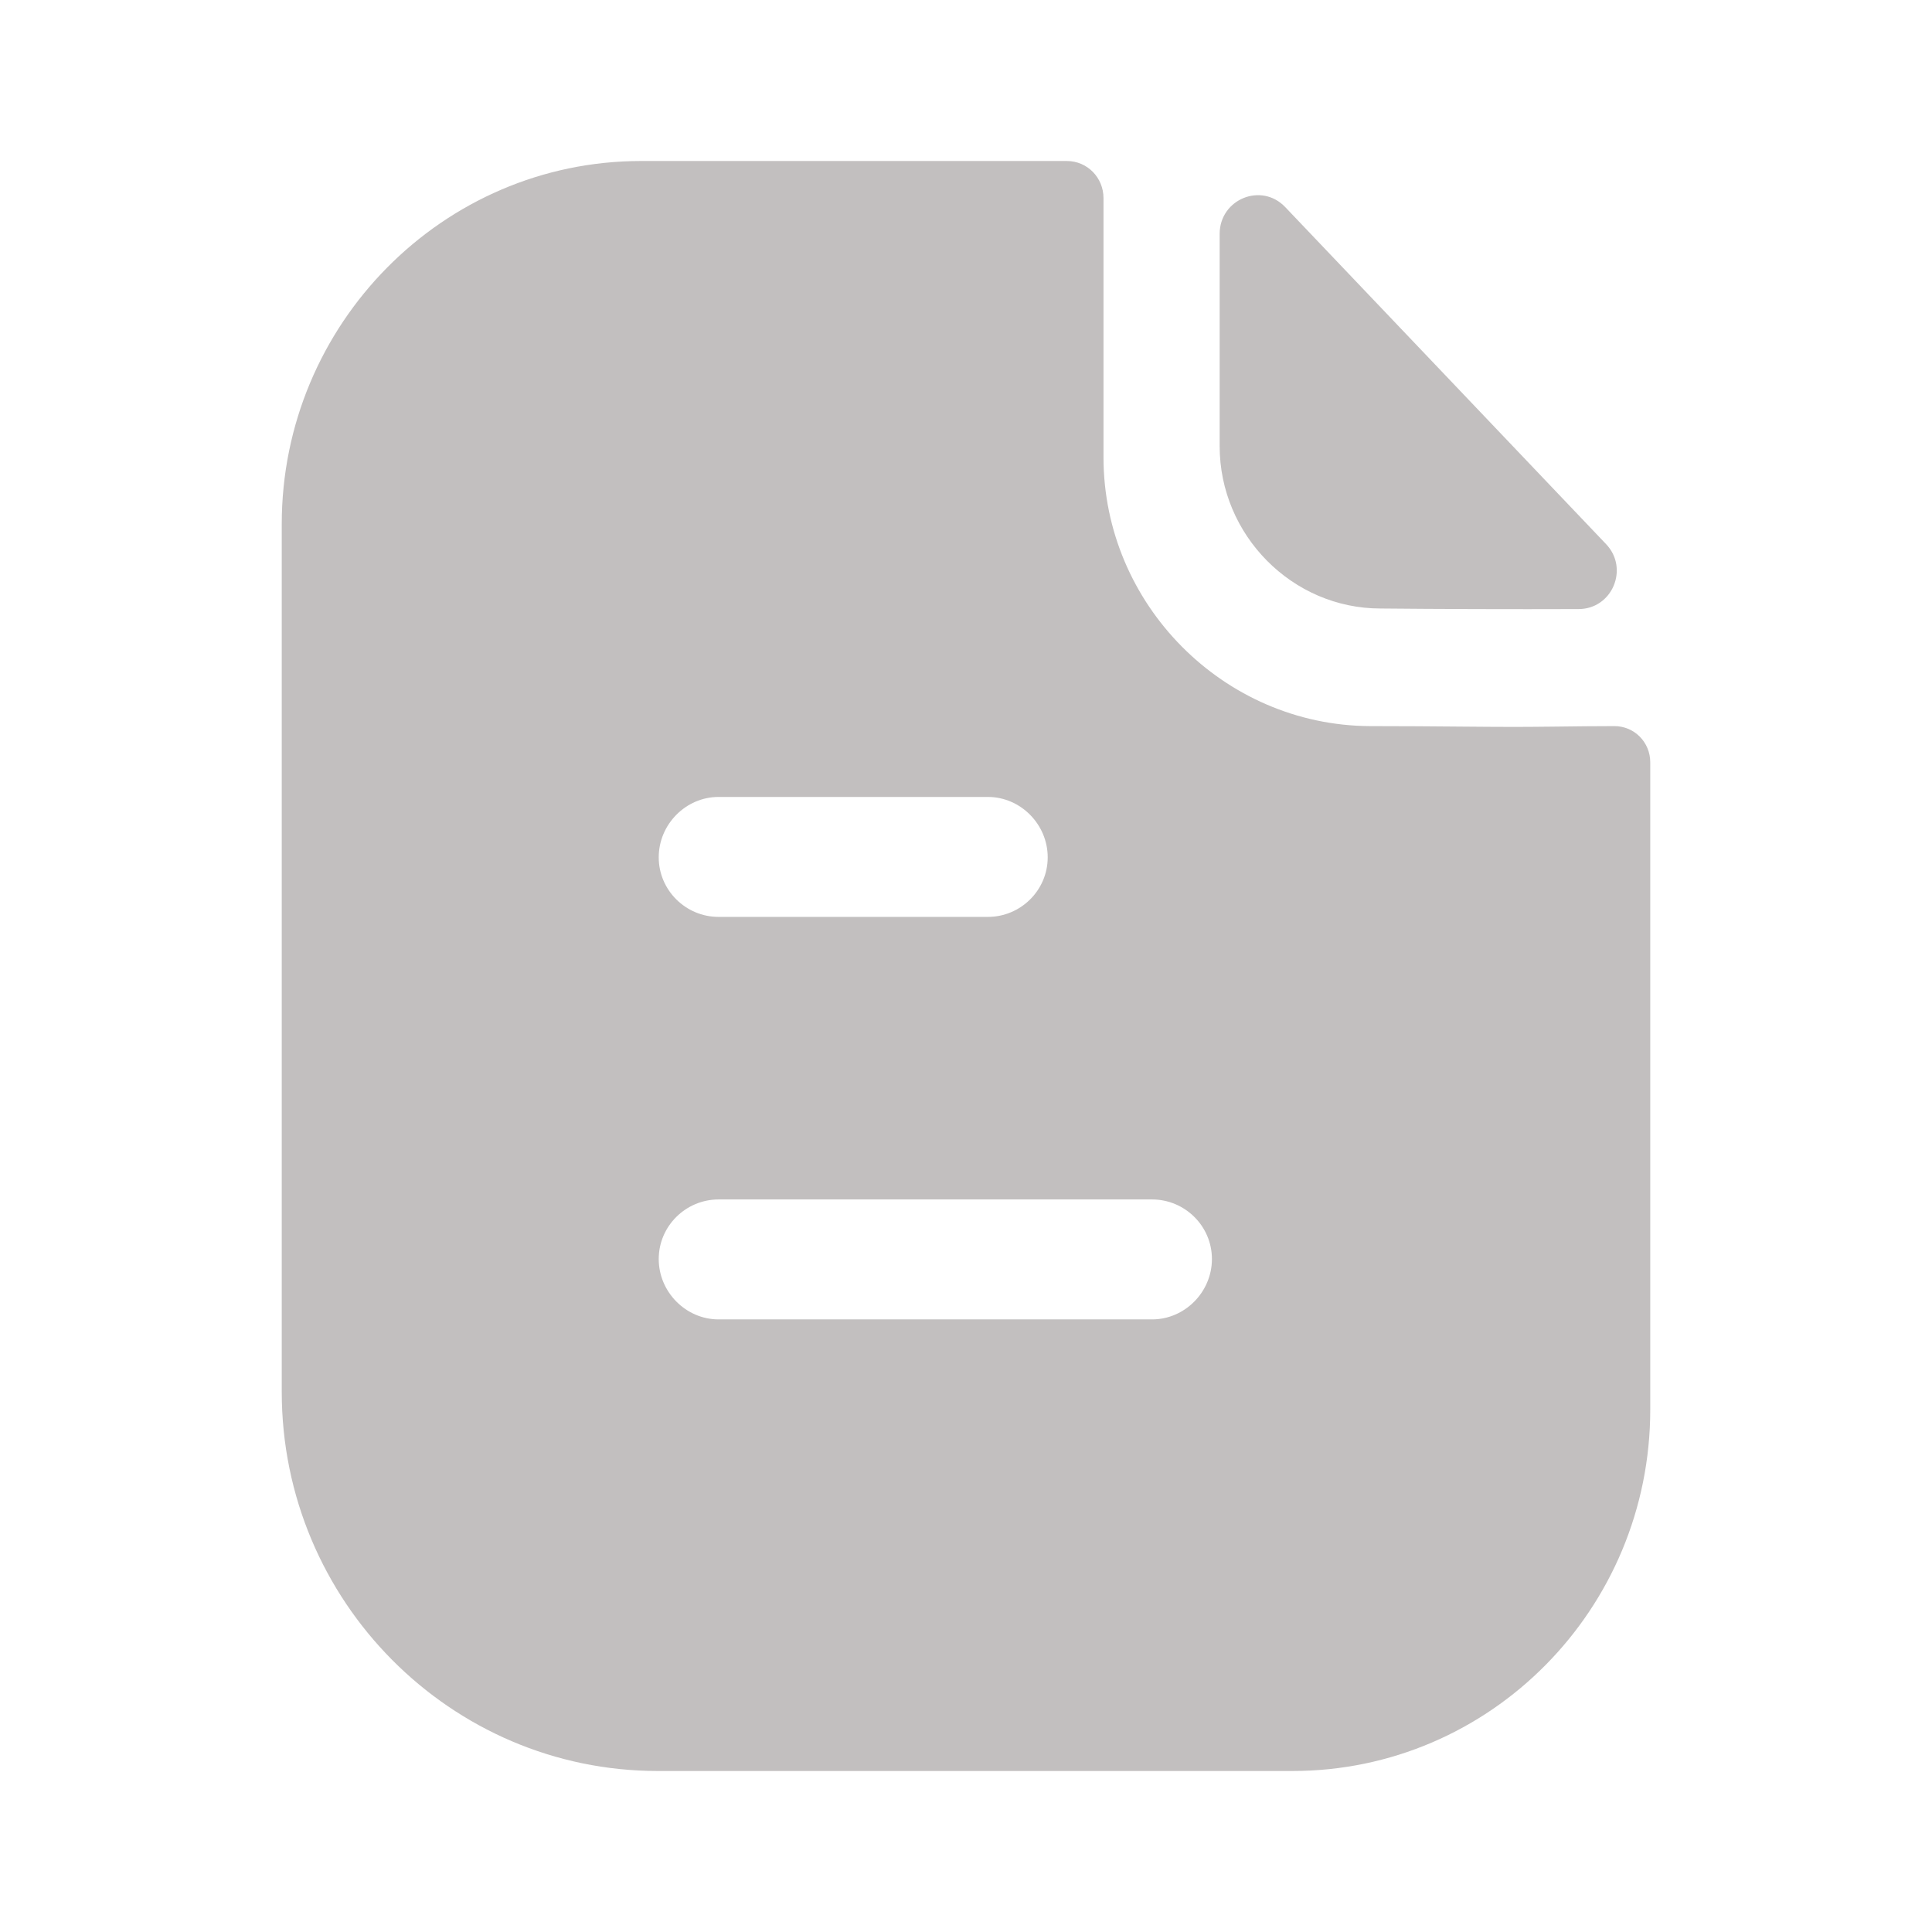
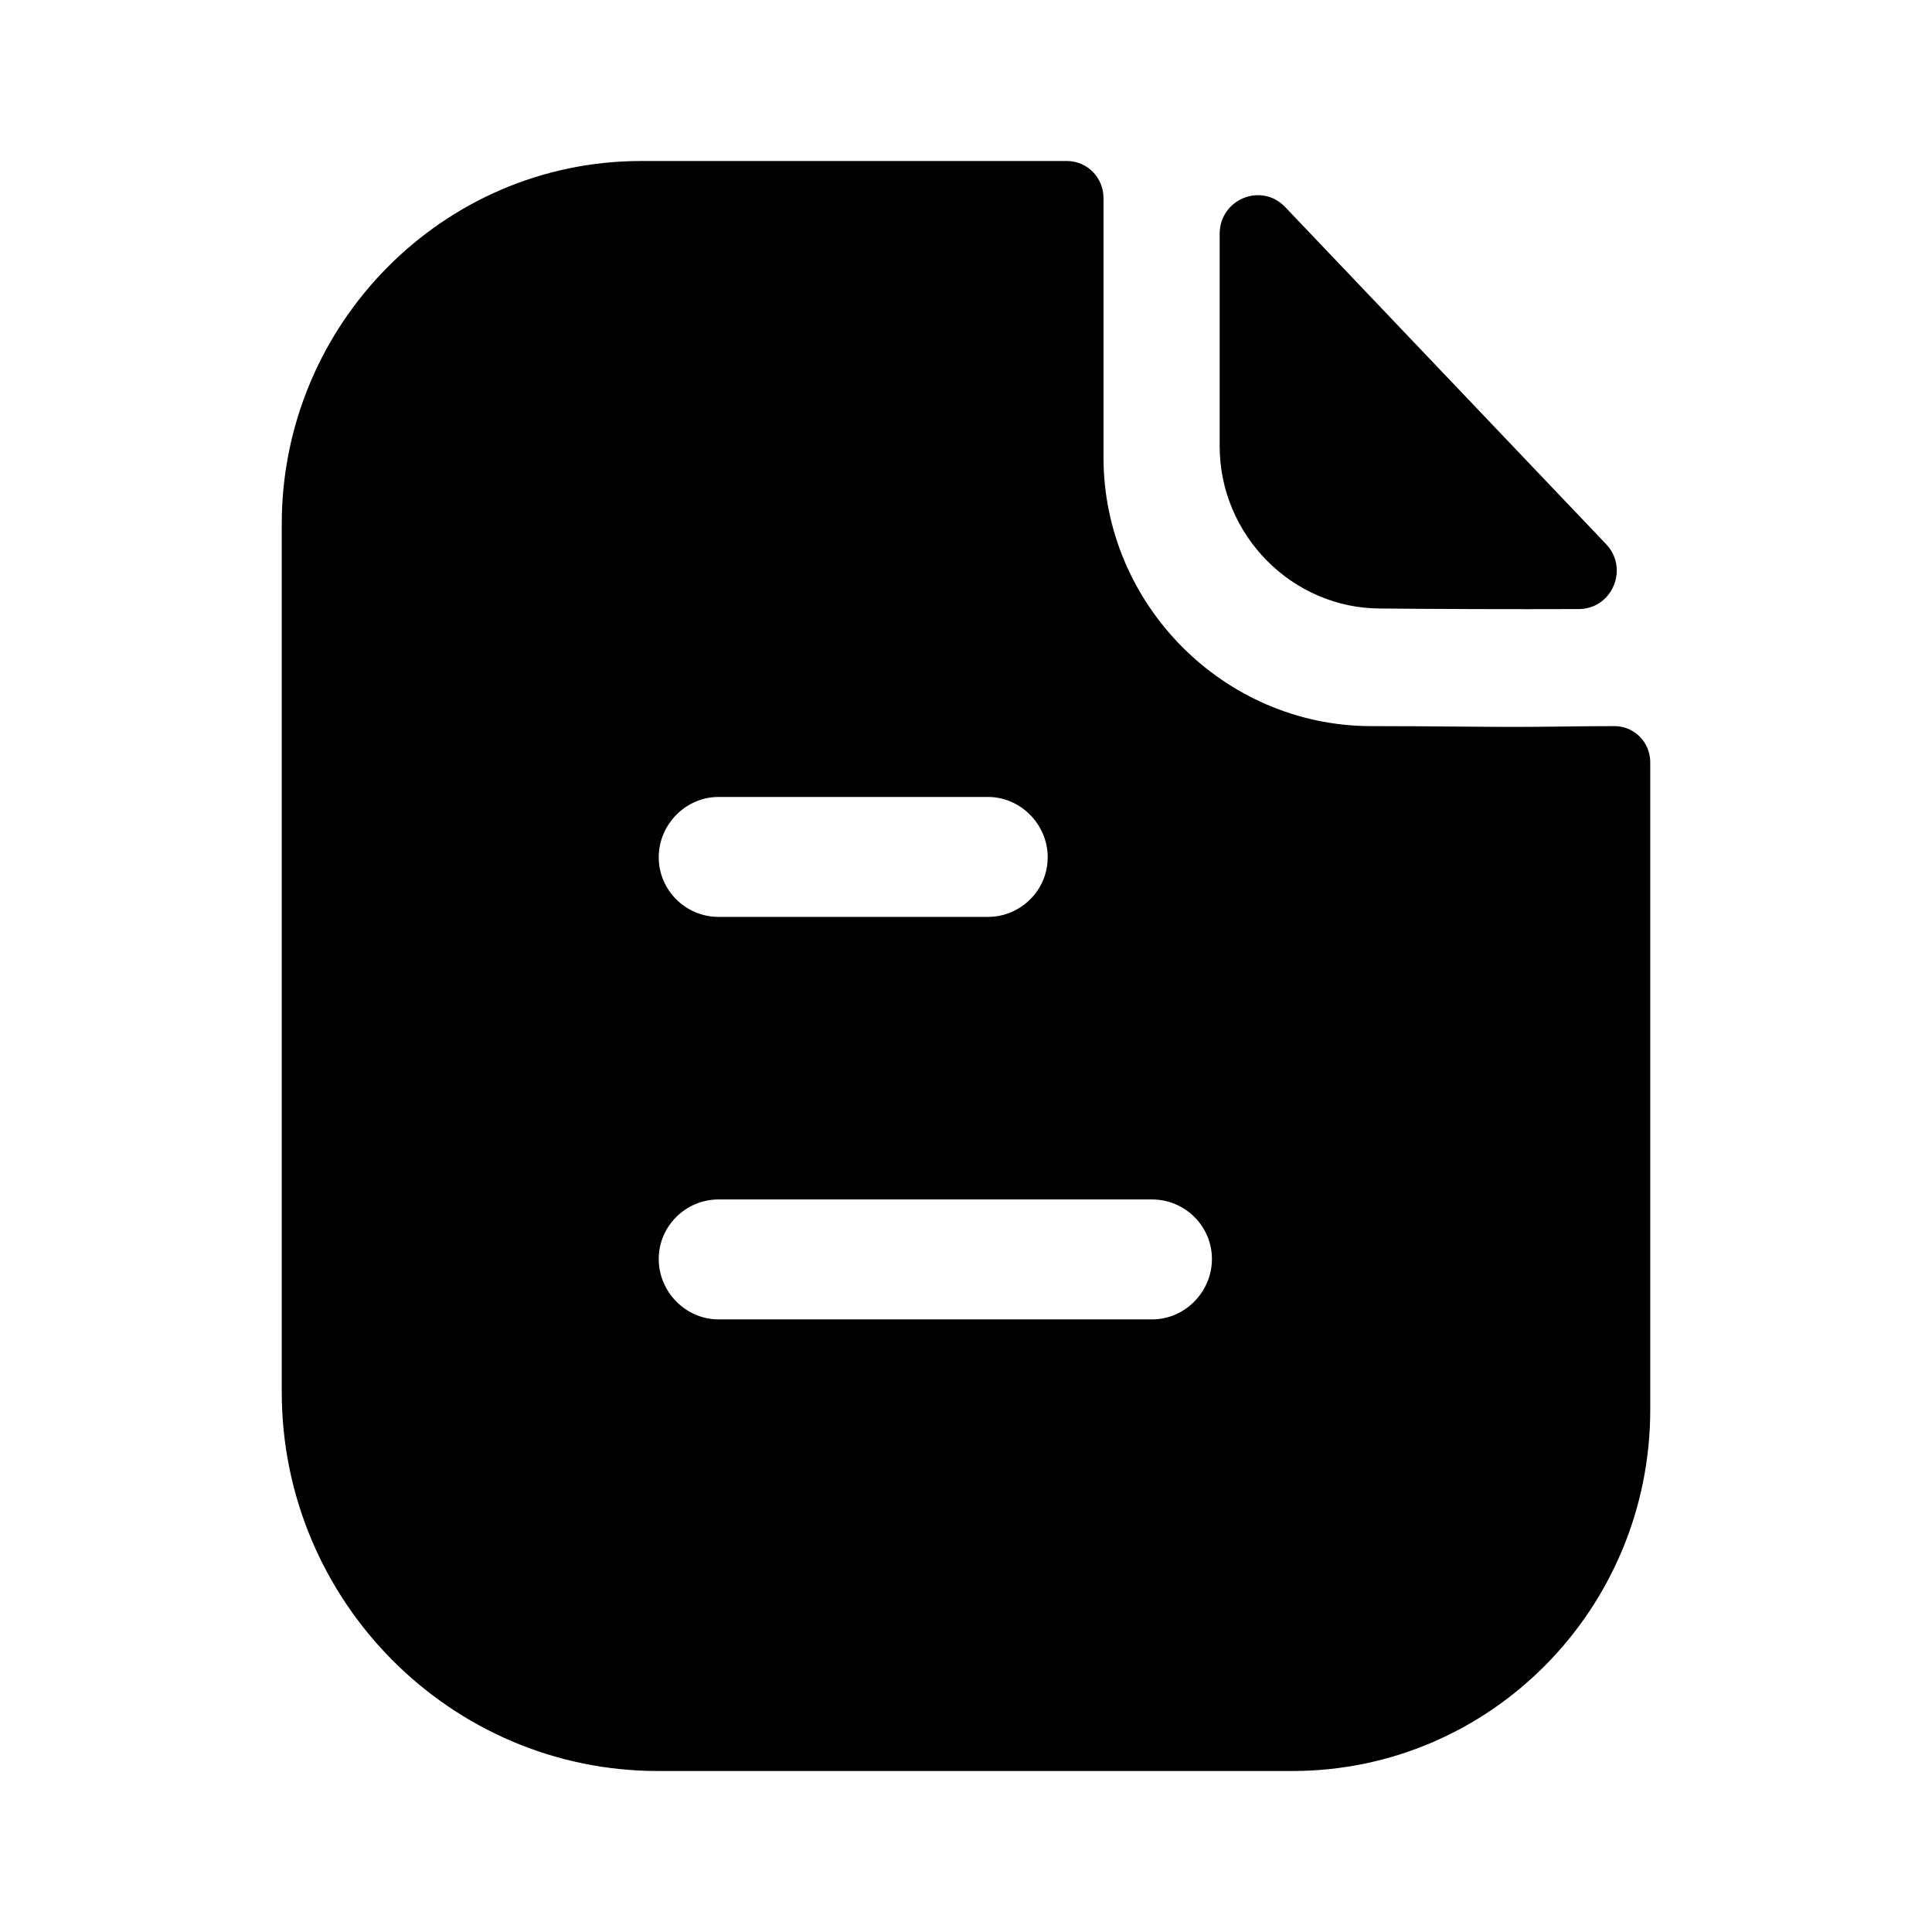
<svg xmlns="http://www.w3.org/2000/svg" width="24" height="24" viewBox="0 0 24 24" fill="none">
-   <path fill-rule="evenodd" clip-rule="evenodd" d="M8.926 16.39H14.312C14.718 16.39 15.055 16.05 15.055 15.64C15.055 15.23 14.718 14.9 14.312 14.9H8.926C8.52 14.9 8.183 15.23 8.183 15.64C8.183 16.05 8.52 16.39 8.926 16.39ZM12.272 9.9H8.926C8.52 9.9 8.183 10.24 8.183 10.65C8.183 11.06 8.52 11.39 8.926 11.39H12.272C12.678 11.39 13.015 11.06 13.015 10.65C13.015 10.24 12.678 9.9 12.272 9.9ZM19.338 9.026C19.571 9.023 19.824 9.02 20.055 9.02C20.302 9.02 20.5 9.22 20.5 9.47V17.51C20.5 19.99 18.51 22 16.055 22H8.173C5.599 22 3.5 19.89 3.5 17.29V6.51C3.5 4.03 5.5 2 7.965 2H13.252C13.51 2 13.708 2.21 13.708 2.46V5.68C13.708 7.51 15.203 9.01 17.015 9.02C17.438 9.02 17.811 9.023 18.138 9.026C18.392 9.028 18.617 9.03 18.817 9.03C18.958 9.03 19.14 9.028 19.338 9.026ZM19.611 7.566C18.797 7.569 17.838 7.566 17.148 7.559C16.053 7.559 15.151 6.648 15.151 5.542V2.906C15.151 2.475 15.668 2.261 15.965 2.572C16.5 3.135 17.237 3.908 17.97 4.678C18.701 5.446 19.429 6.211 19.951 6.759C20.24 7.062 20.028 7.565 19.611 7.566Z" fill="#C2BFBF" />
+   <path fill-rule="evenodd" clip-rule="evenodd" d="M8.926 16.39H14.312C14.718 16.39 15.055 16.05 15.055 15.64C15.055 15.23 14.718 14.9 14.312 14.9H8.926C8.52 14.9 8.183 15.23 8.183 15.64C8.183 16.05 8.52 16.39 8.926 16.39ZM12.272 9.9H8.926C8.52 9.9 8.183 10.24 8.183 10.65C8.183 11.06 8.52 11.39 8.926 11.39H12.272C12.678 11.39 13.015 11.06 13.015 10.65C13.015 10.24 12.678 9.9 12.272 9.9ZM19.338 9.026C19.571 9.023 19.824 9.02 20.055 9.02C20.302 9.02 20.5 9.22 20.5 9.47V17.51C20.5 19.99 18.51 22 16.055 22H8.173C5.599 22 3.5 19.89 3.5 17.29V6.51C3.5 4.03 5.5 2 7.965 2H13.252C13.51 2 13.708 2.21 13.708 2.46V5.68C13.708 7.51 15.203 9.01 17.015 9.02C17.438 9.02 17.811 9.023 18.138 9.026C18.392 9.028 18.617 9.03 18.817 9.03C18.958 9.03 19.14 9.028 19.338 9.026ZM19.611 7.566C18.797 7.569 17.838 7.566 17.148 7.559C16.053 7.559 15.151 6.648 15.151 5.542V2.906C15.151 2.475 15.668 2.261 15.965 2.572C16.5 3.135 17.237 3.908 17.97 4.678C18.701 5.446 19.429 6.211 19.951 6.759C20.24 7.062 20.028 7.565 19.611 7.566Z" fill="currentColor" />
</svg>
